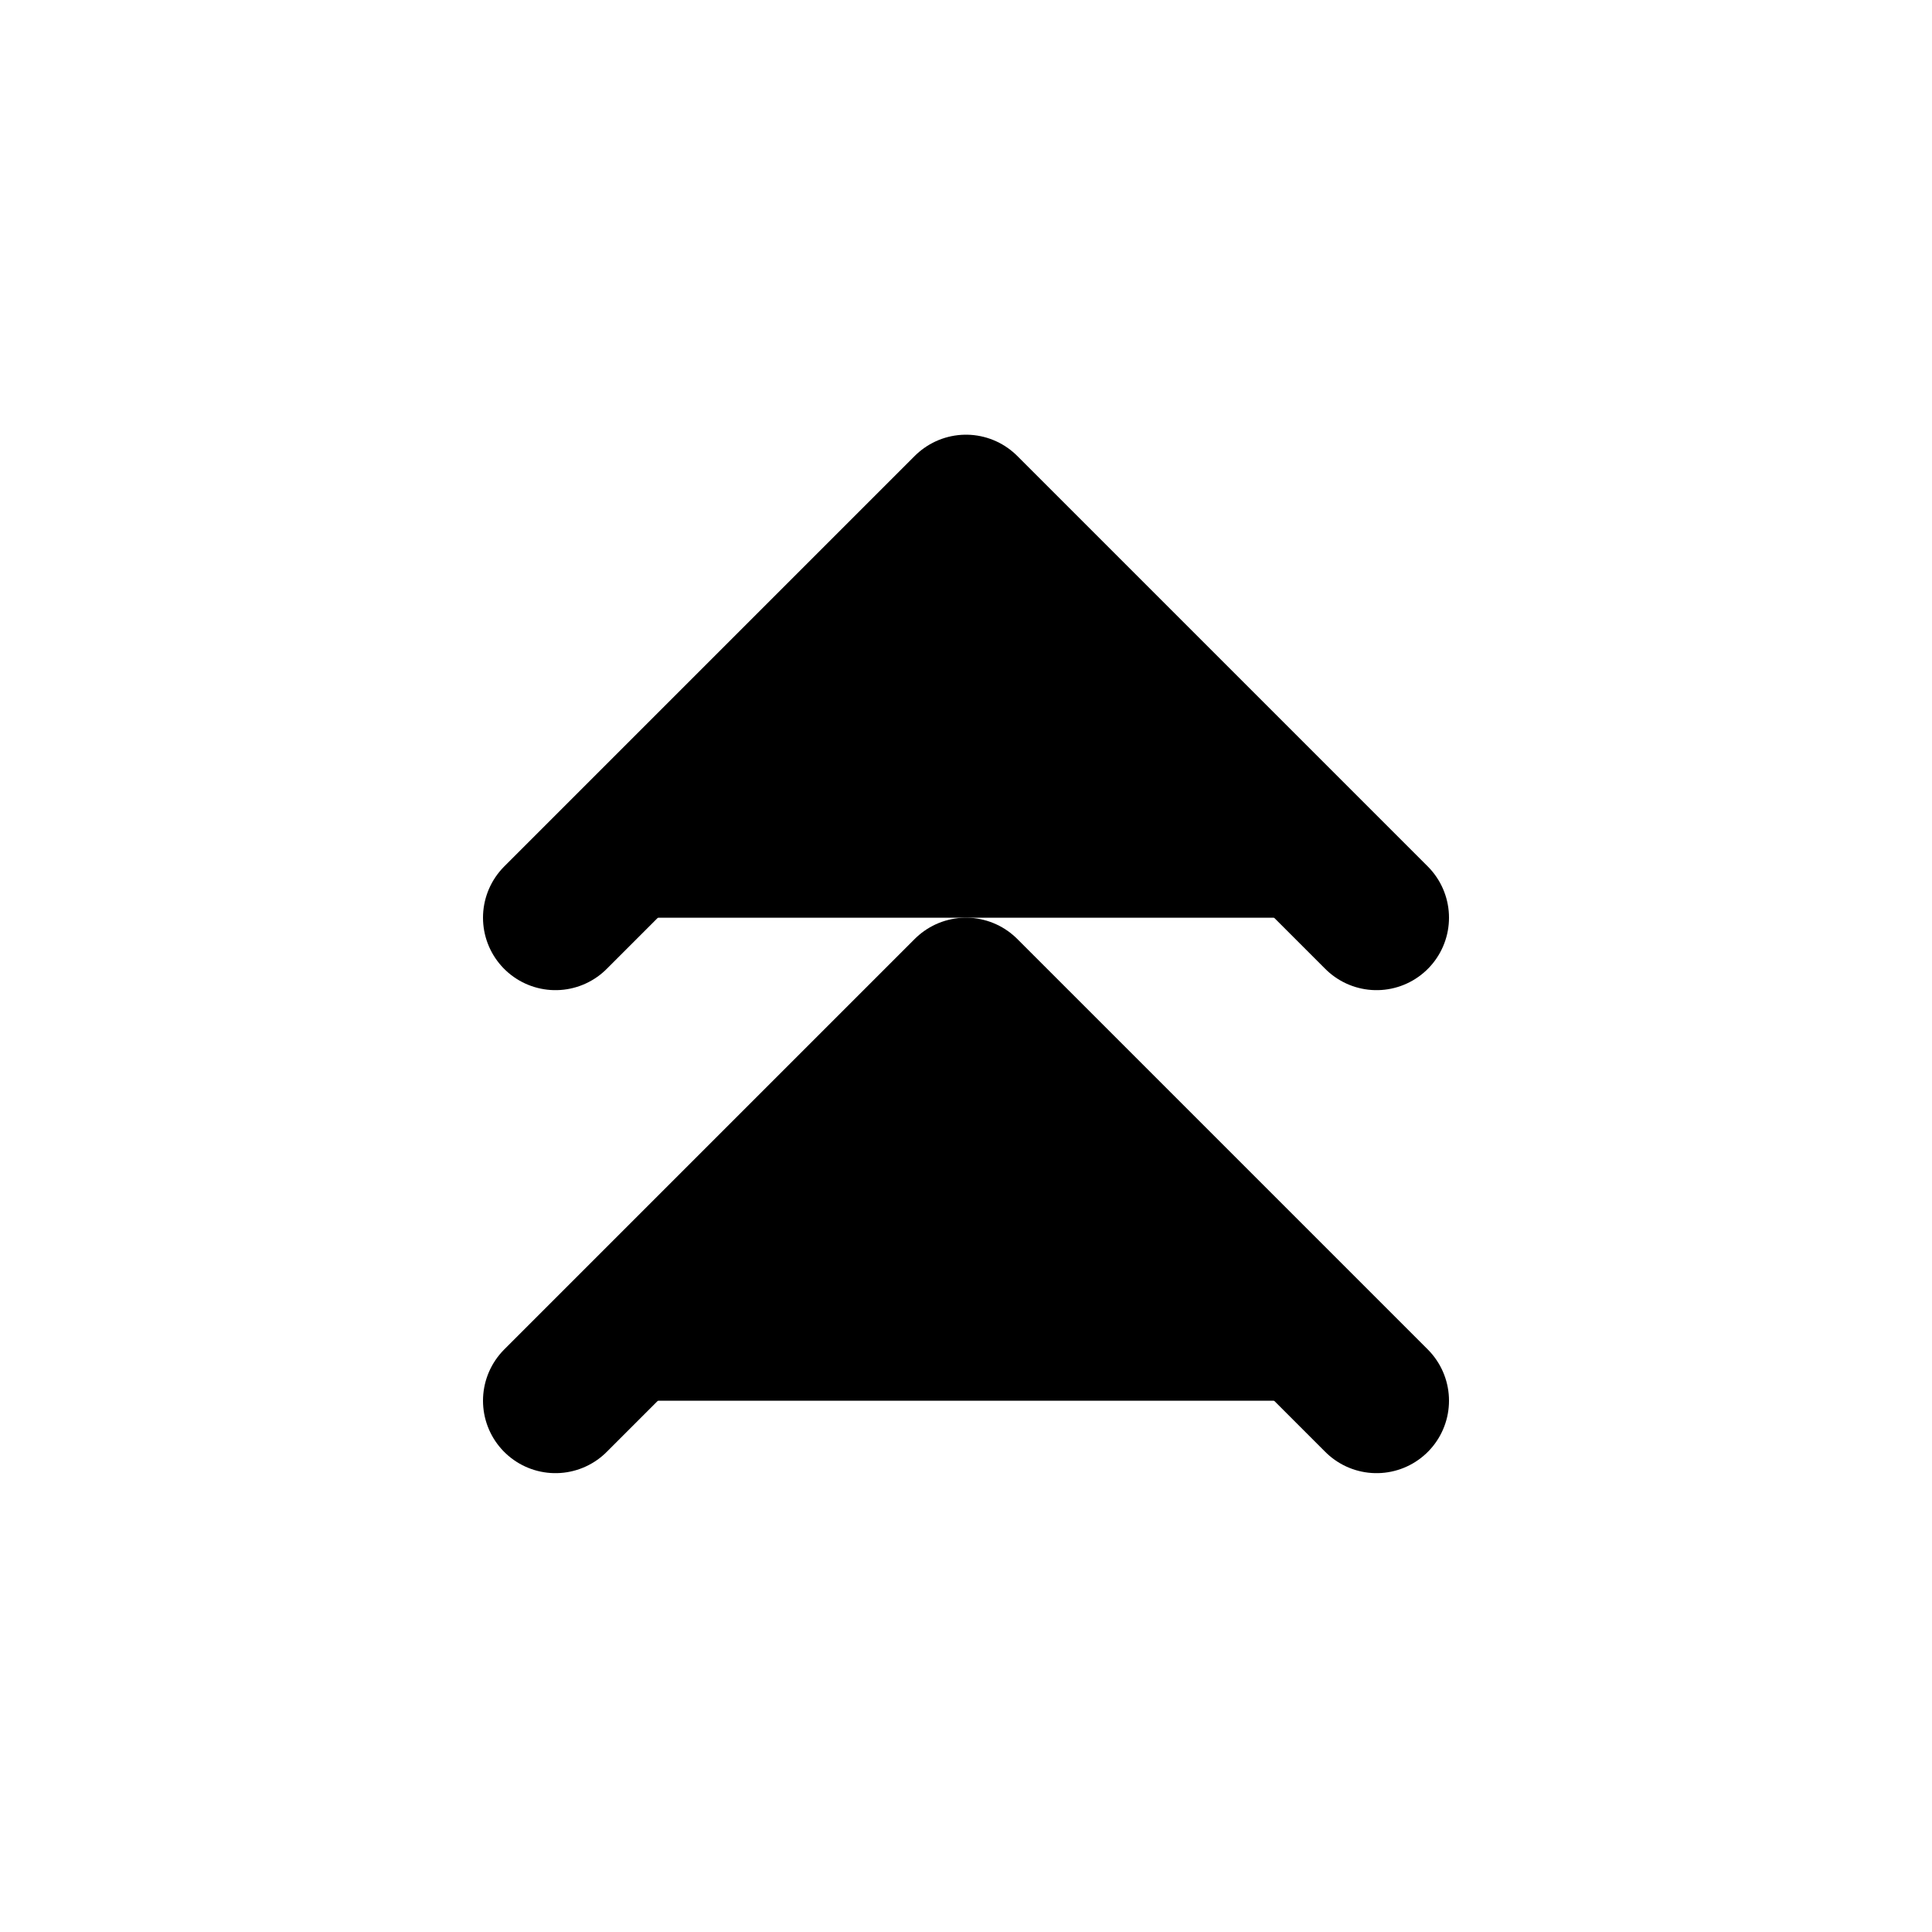
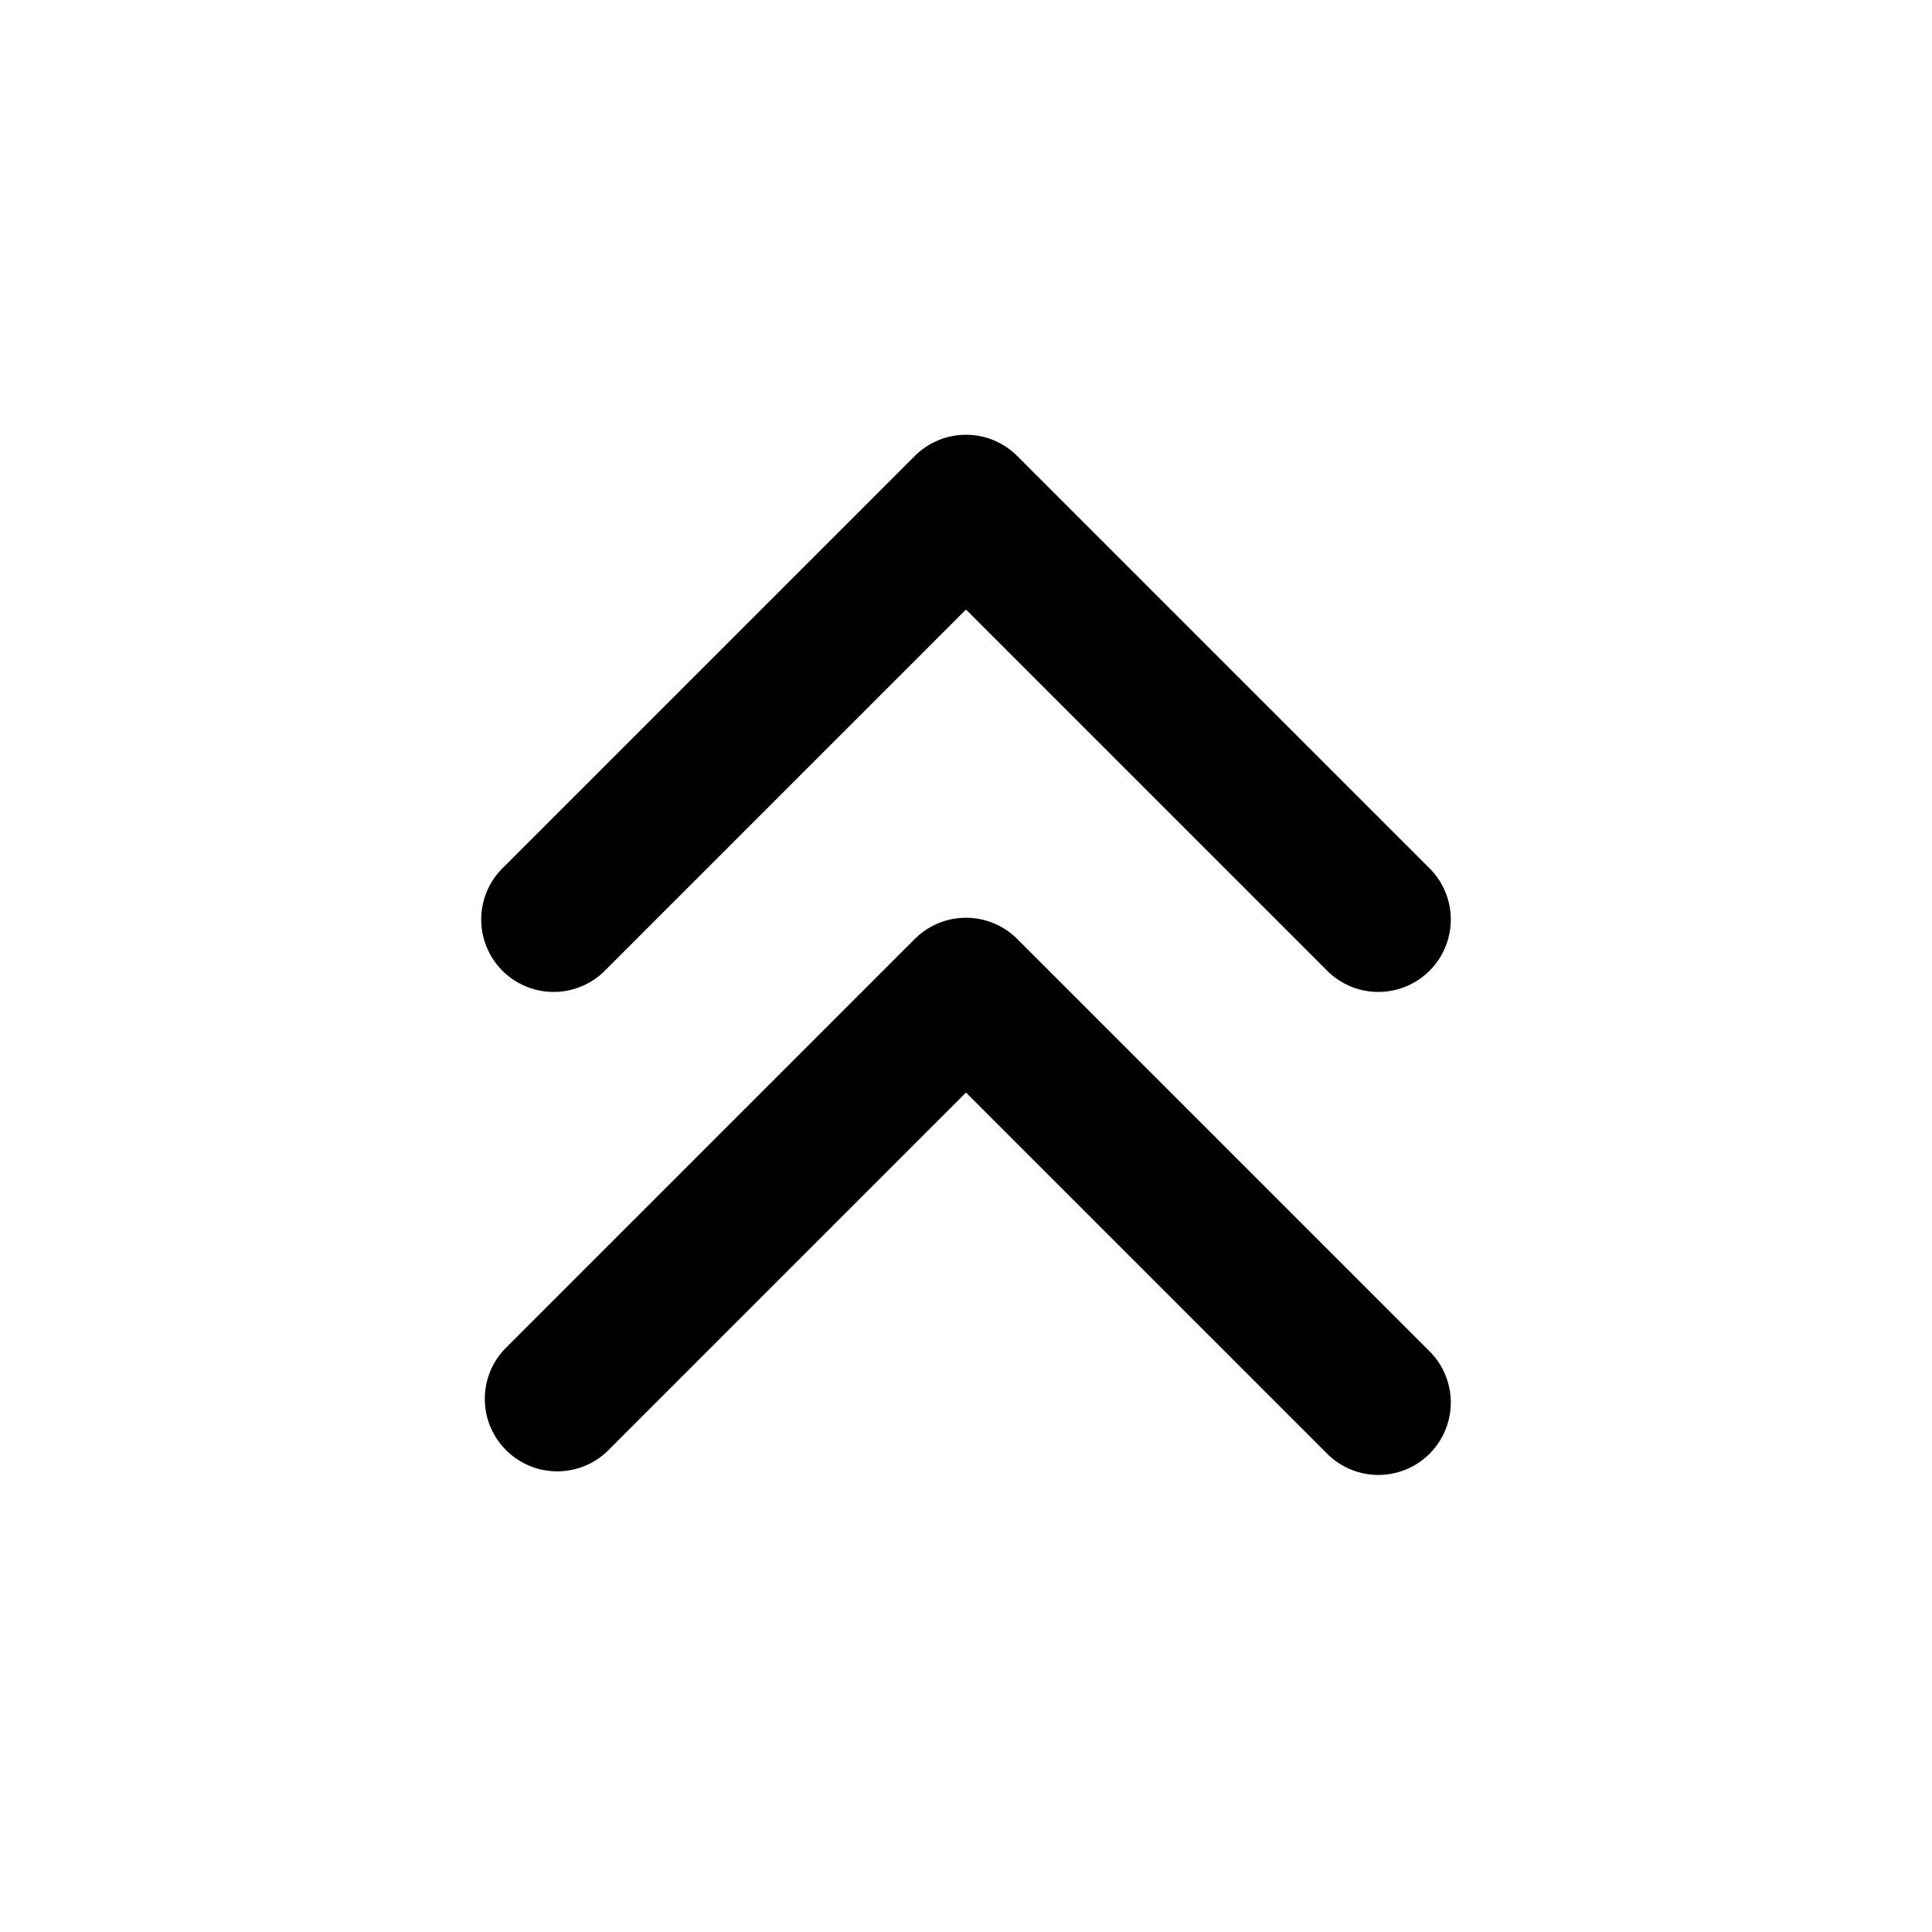
<svg xmlns="http://www.w3.org/2000/svg" viewBox="0 0 20 20" fill="currentColor" aria-hidden="true" data-slot="icon">
-   <path stroke="#000" stroke-linecap="round" stroke-linejoin="round" stroke-width="1.5" d="M5.75 14.5 10 10.25l4.25 4.25m-8.5-5L10 5.25l4.25 4.25" />
+   <path fill-rule="evenodd" d="M9.47 4.72a.75.75 0 0 1 1.06 0l4.25 4.25a.75.75 0 1 1-1.06 1.06L10 6.31l-3.72 3.72a.75.75 0 1 1-1.06-1.06l4.25-4.25Zm-4.25 9.25 4.25-4.25a.75.75 0 0 1 1.06 0l4.25 4.25a.75.75 0 1 1-1.06 1.06L10 11.31l-3.72 3.72a.75.75 0 0 1-1.06-1.06Z" clip-rule="evenodd" />
</svg>
